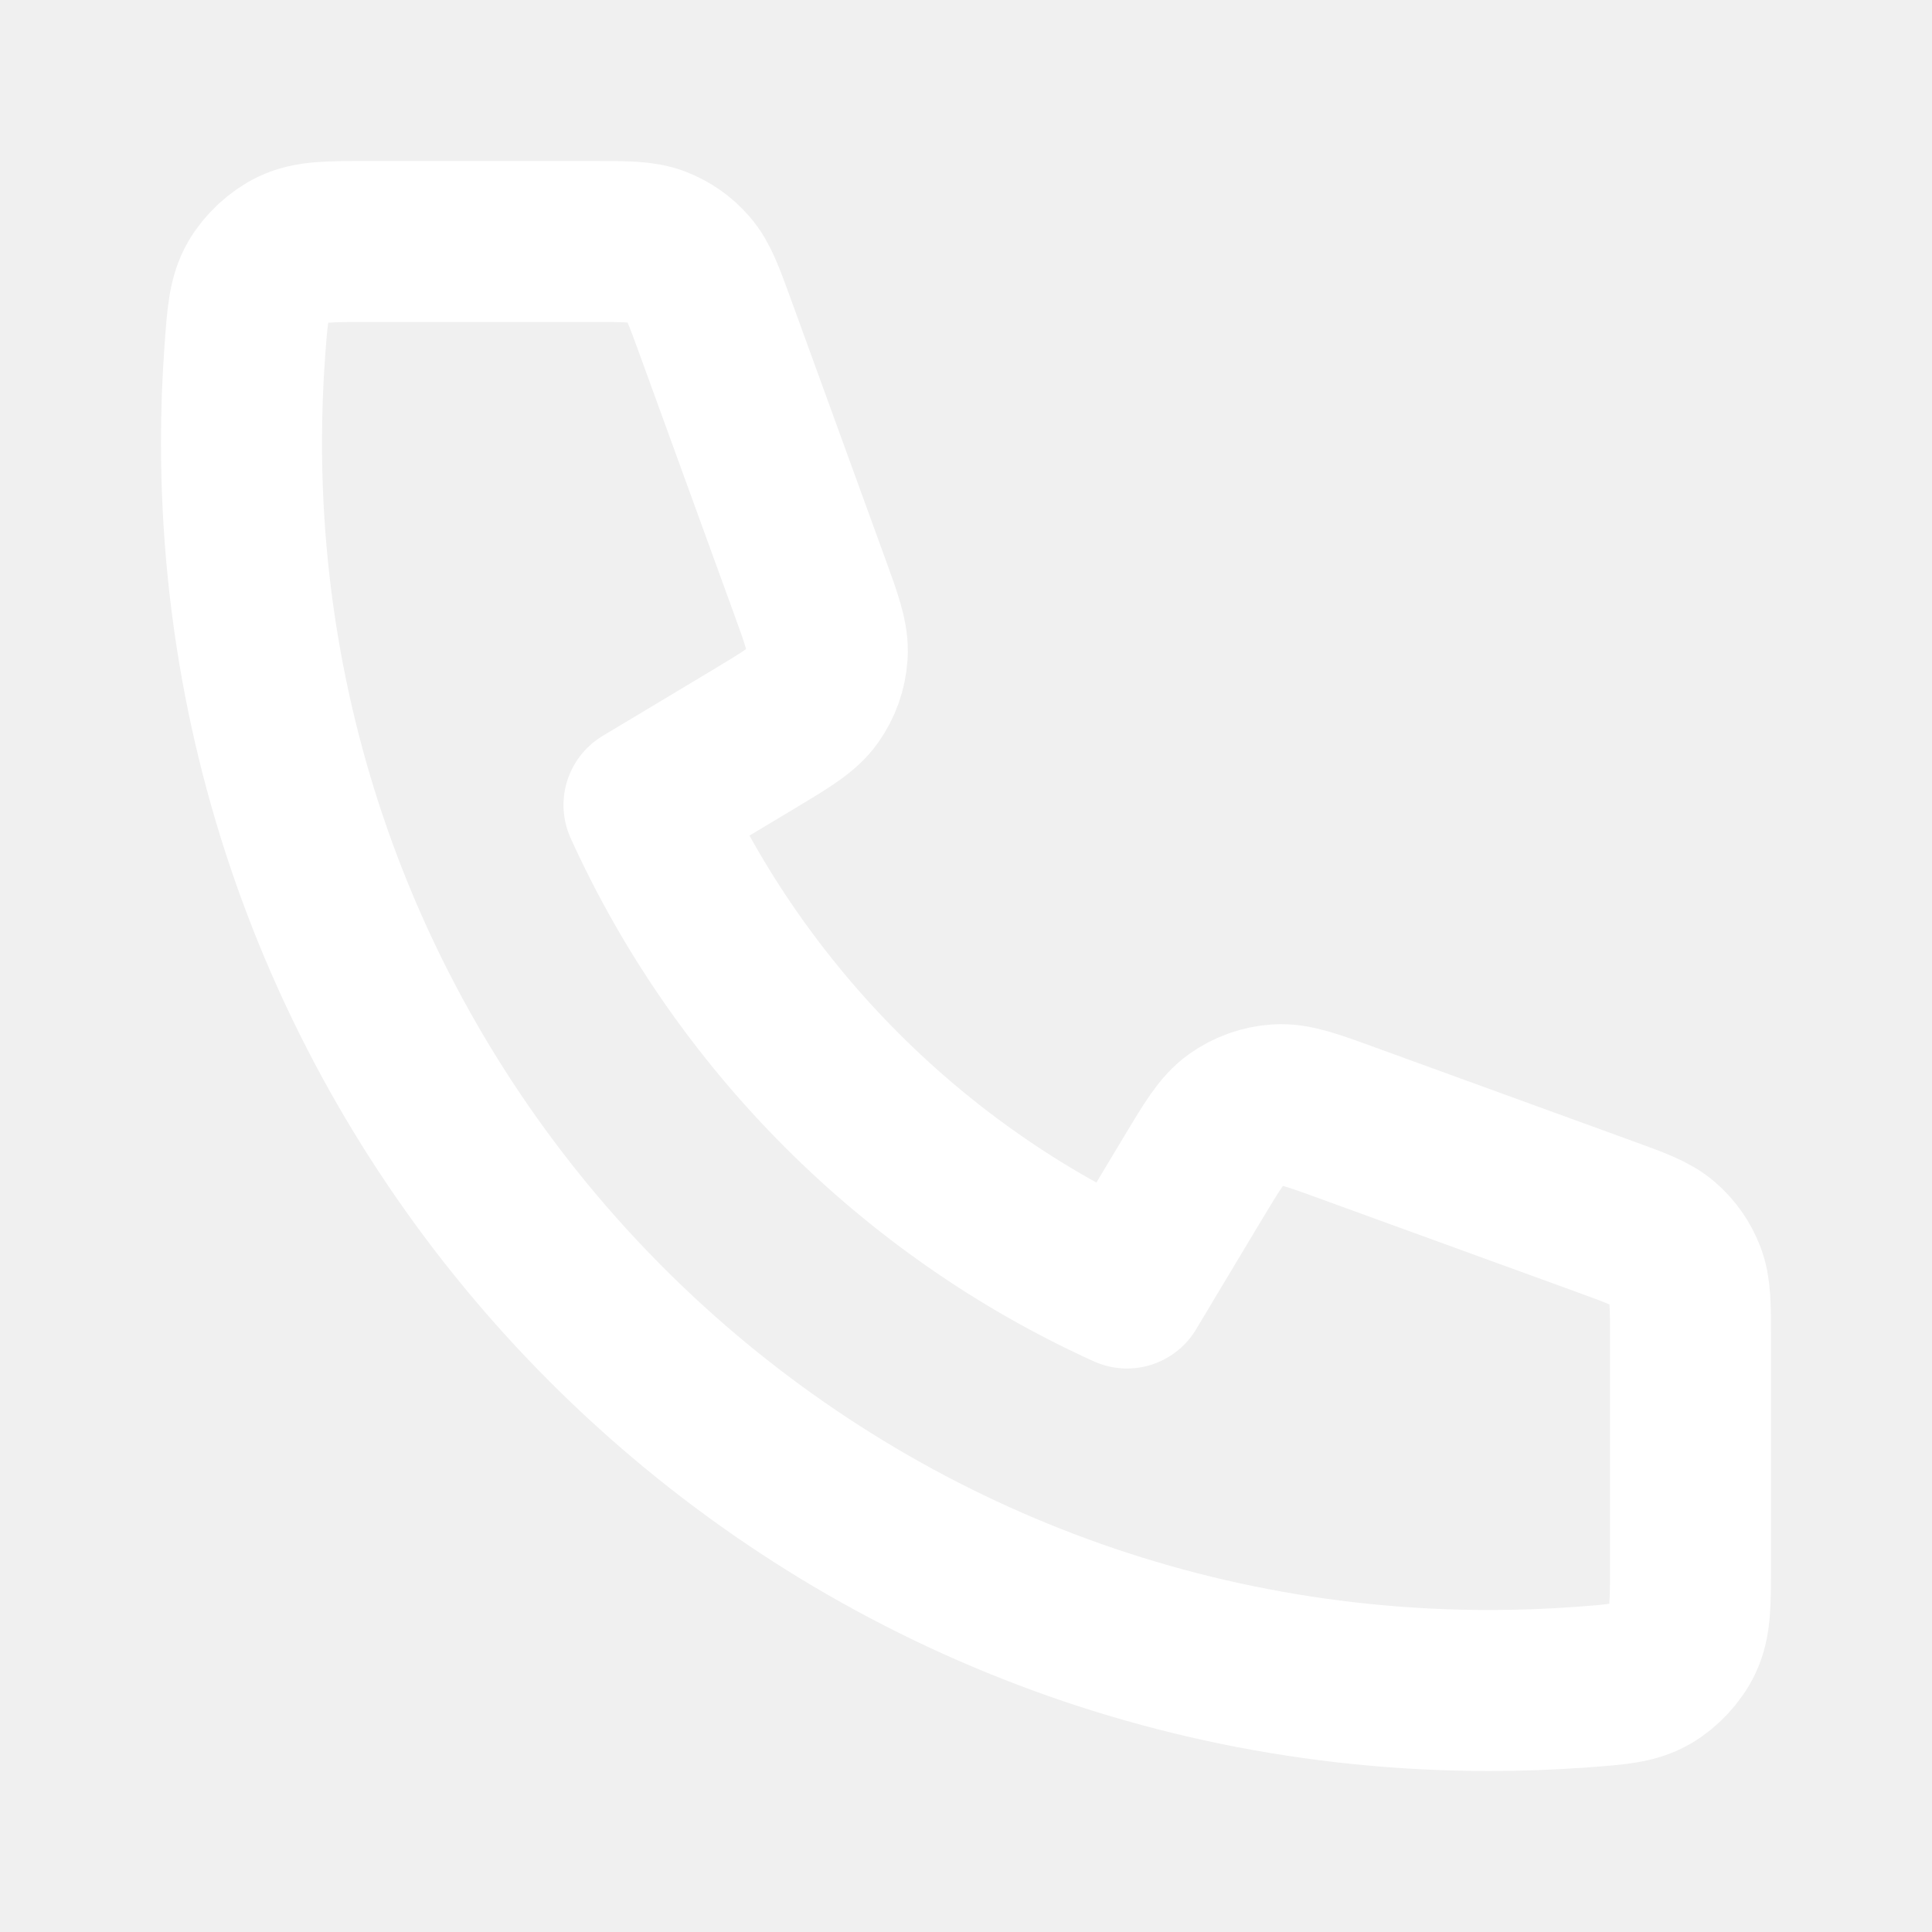
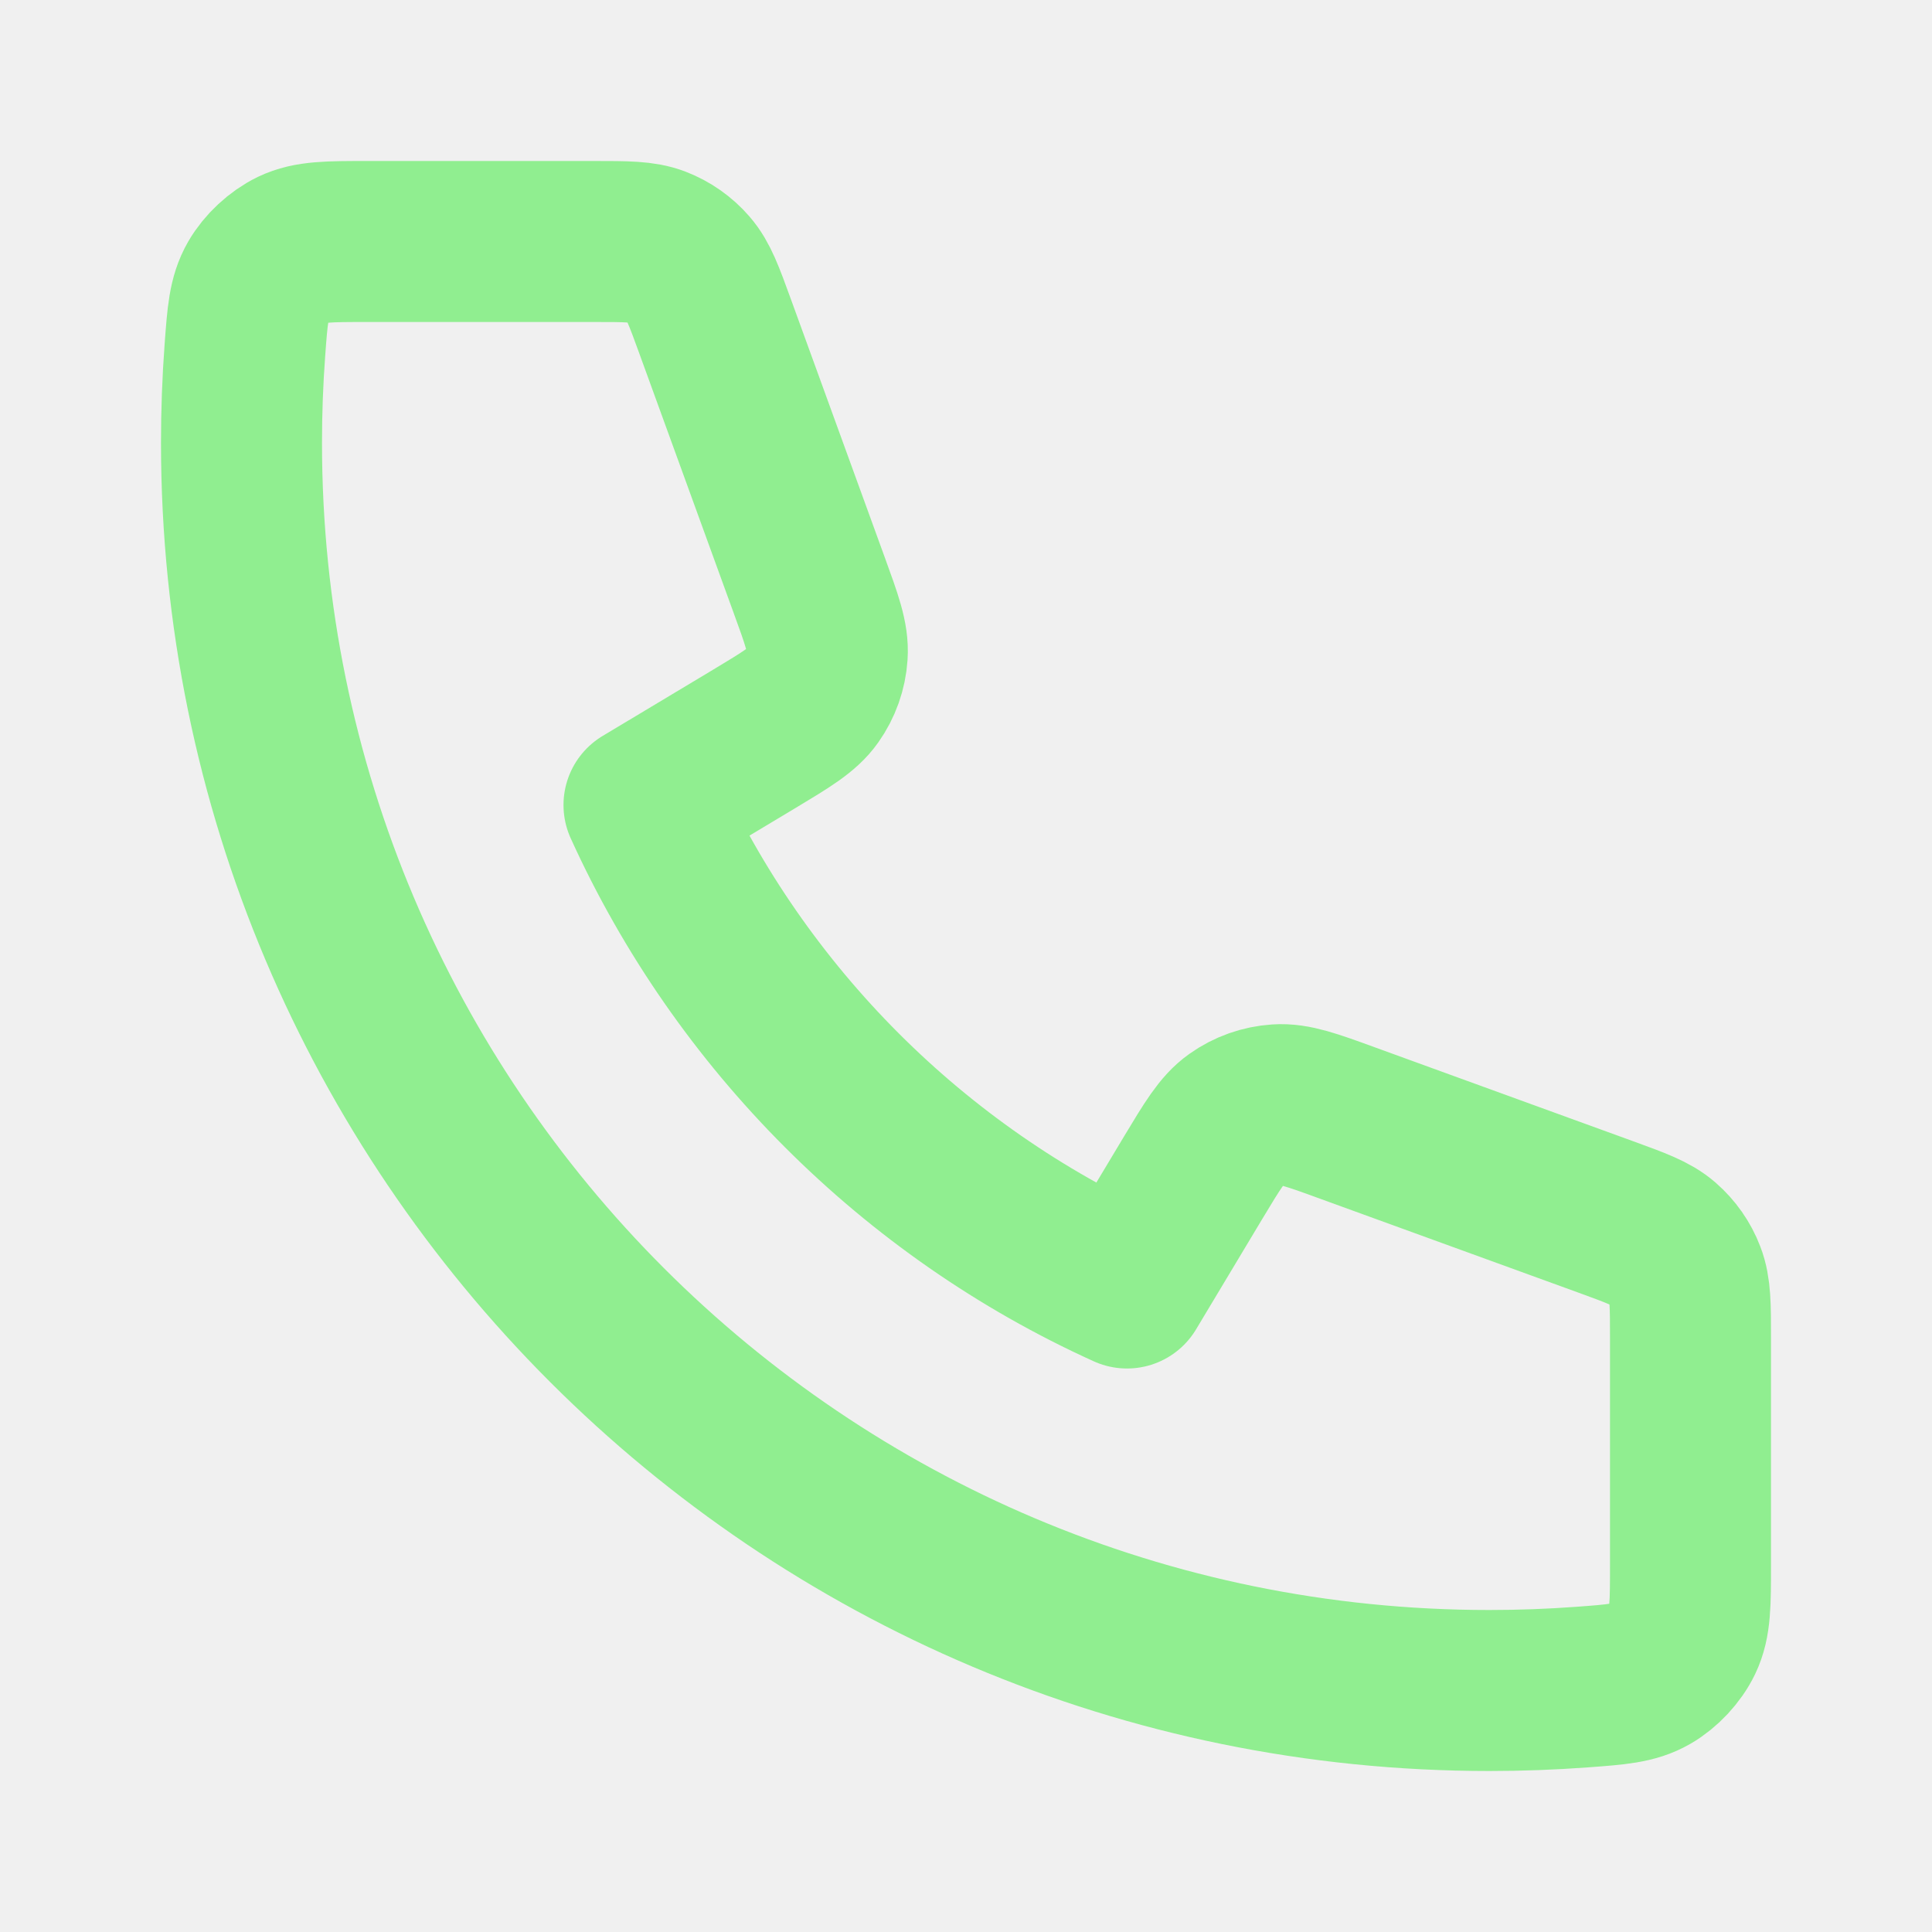
<svg xmlns="http://www.w3.org/2000/svg" width="800px" height="800px" viewBox="0 0 24 24" fill="none">
  <g id="SVGRepo_bgCarrier" stroke-width="0" />
  <g id="SVGRepo_tracerCarrier" stroke-linecap="round" stroke-linejoin="round" />
  <g id="SVGRepo_iconCarrier">
-     <path d="M3 5.5C3 14.06 9.94 21 18.5 21C18.886 21 19.269 20.986 19.648 20.958C20.083 20.926 20.301 20.91 20.499 20.796C20.663 20.702 20.819 20.535 20.901 20.364C21 20.158 21 19.918 21 19.438V16.621C21 16.217 21 16.015 20.933 15.842C20.875 15.689 20.779 15.553 20.656 15.446C20.516 15.324 20.326 15.255 19.947 15.117L16.74 13.951C16.299 13.79 16.078 13.71 15.868 13.724C15.684 13.736 15.506 13.799 15.355 13.906C15.184 14.027 15.063 14.229 14.821 14.631L14 16C11.35 14.8 9.202 12.649 8 10L9.369 9.179C9.771 8.937 9.973 8.816 10.094 8.645C10.201 8.494 10.264 8.316 10.276 8.132C10.29 7.922 10.21 7.702 10.049 7.26L8.883 4.053C8.745 3.674 8.676 3.484 8.554 3.344C8.447 3.22 8.311 3.125 8.158 3.066C7.985 3 7.783 3 7.379 3H4.562C4.082 3 3.842 3 3.636 3.099C3.466 3.181 3.298 3.337 3.204 3.501C3.09 3.699 3.074 3.917 3.042 4.352C3.014 4.731 3 5.114 3 5.5Z" stroke="#ffffff" stroke-width="2" stroke-linecap="round" stroke-linejoin="round" />
+     <path d="M3 5.5C3 14.06 9.94 21 18.5 21C18.886 21 19.269 20.986 19.648 20.958C20.083 20.926 20.301 20.91 20.499 20.796C20.663 20.702 20.819 20.535 20.901 20.364C21 20.158 21 19.918 21 19.438V16.621C21 16.217 21 16.015 20.933 15.842C20.875 15.689 20.779 15.553 20.656 15.446C20.516 15.324 20.326 15.255 19.947 15.117L16.74 13.951C16.299 13.79 16.078 13.71 15.868 13.724C15.684 13.736 15.506 13.799 15.355 13.906C15.184 14.027 15.063 14.229 14.821 14.631L14 16C11.35 14.8 9.202 12.649 8 10L9.369 9.179C9.771 8.937 9.973 8.816 10.094 8.645C10.201 8.494 10.264 8.316 10.276 8.132C10.29 7.922 10.21 7.702 10.049 7.26L8.883 4.053C8.745 3.674 8.676 3.484 8.554 3.344C8.447 3.22 8.311 3.125 8.158 3.066C7.985 3 7.783 3 7.379 3H4.562C4.082 3 3.842 3 3.636 3.099C3.466 3.181 3.298 3.337 3.204 3.501C3.09 3.699 3.074 3.917 3.042 4.352C3.014 4.731 3 5.114 3 5.5Z" stroke="#90EE90" stroke-width="2" stroke-linecap="round" stroke-linejoin="round" />
  </g>
</svg>
